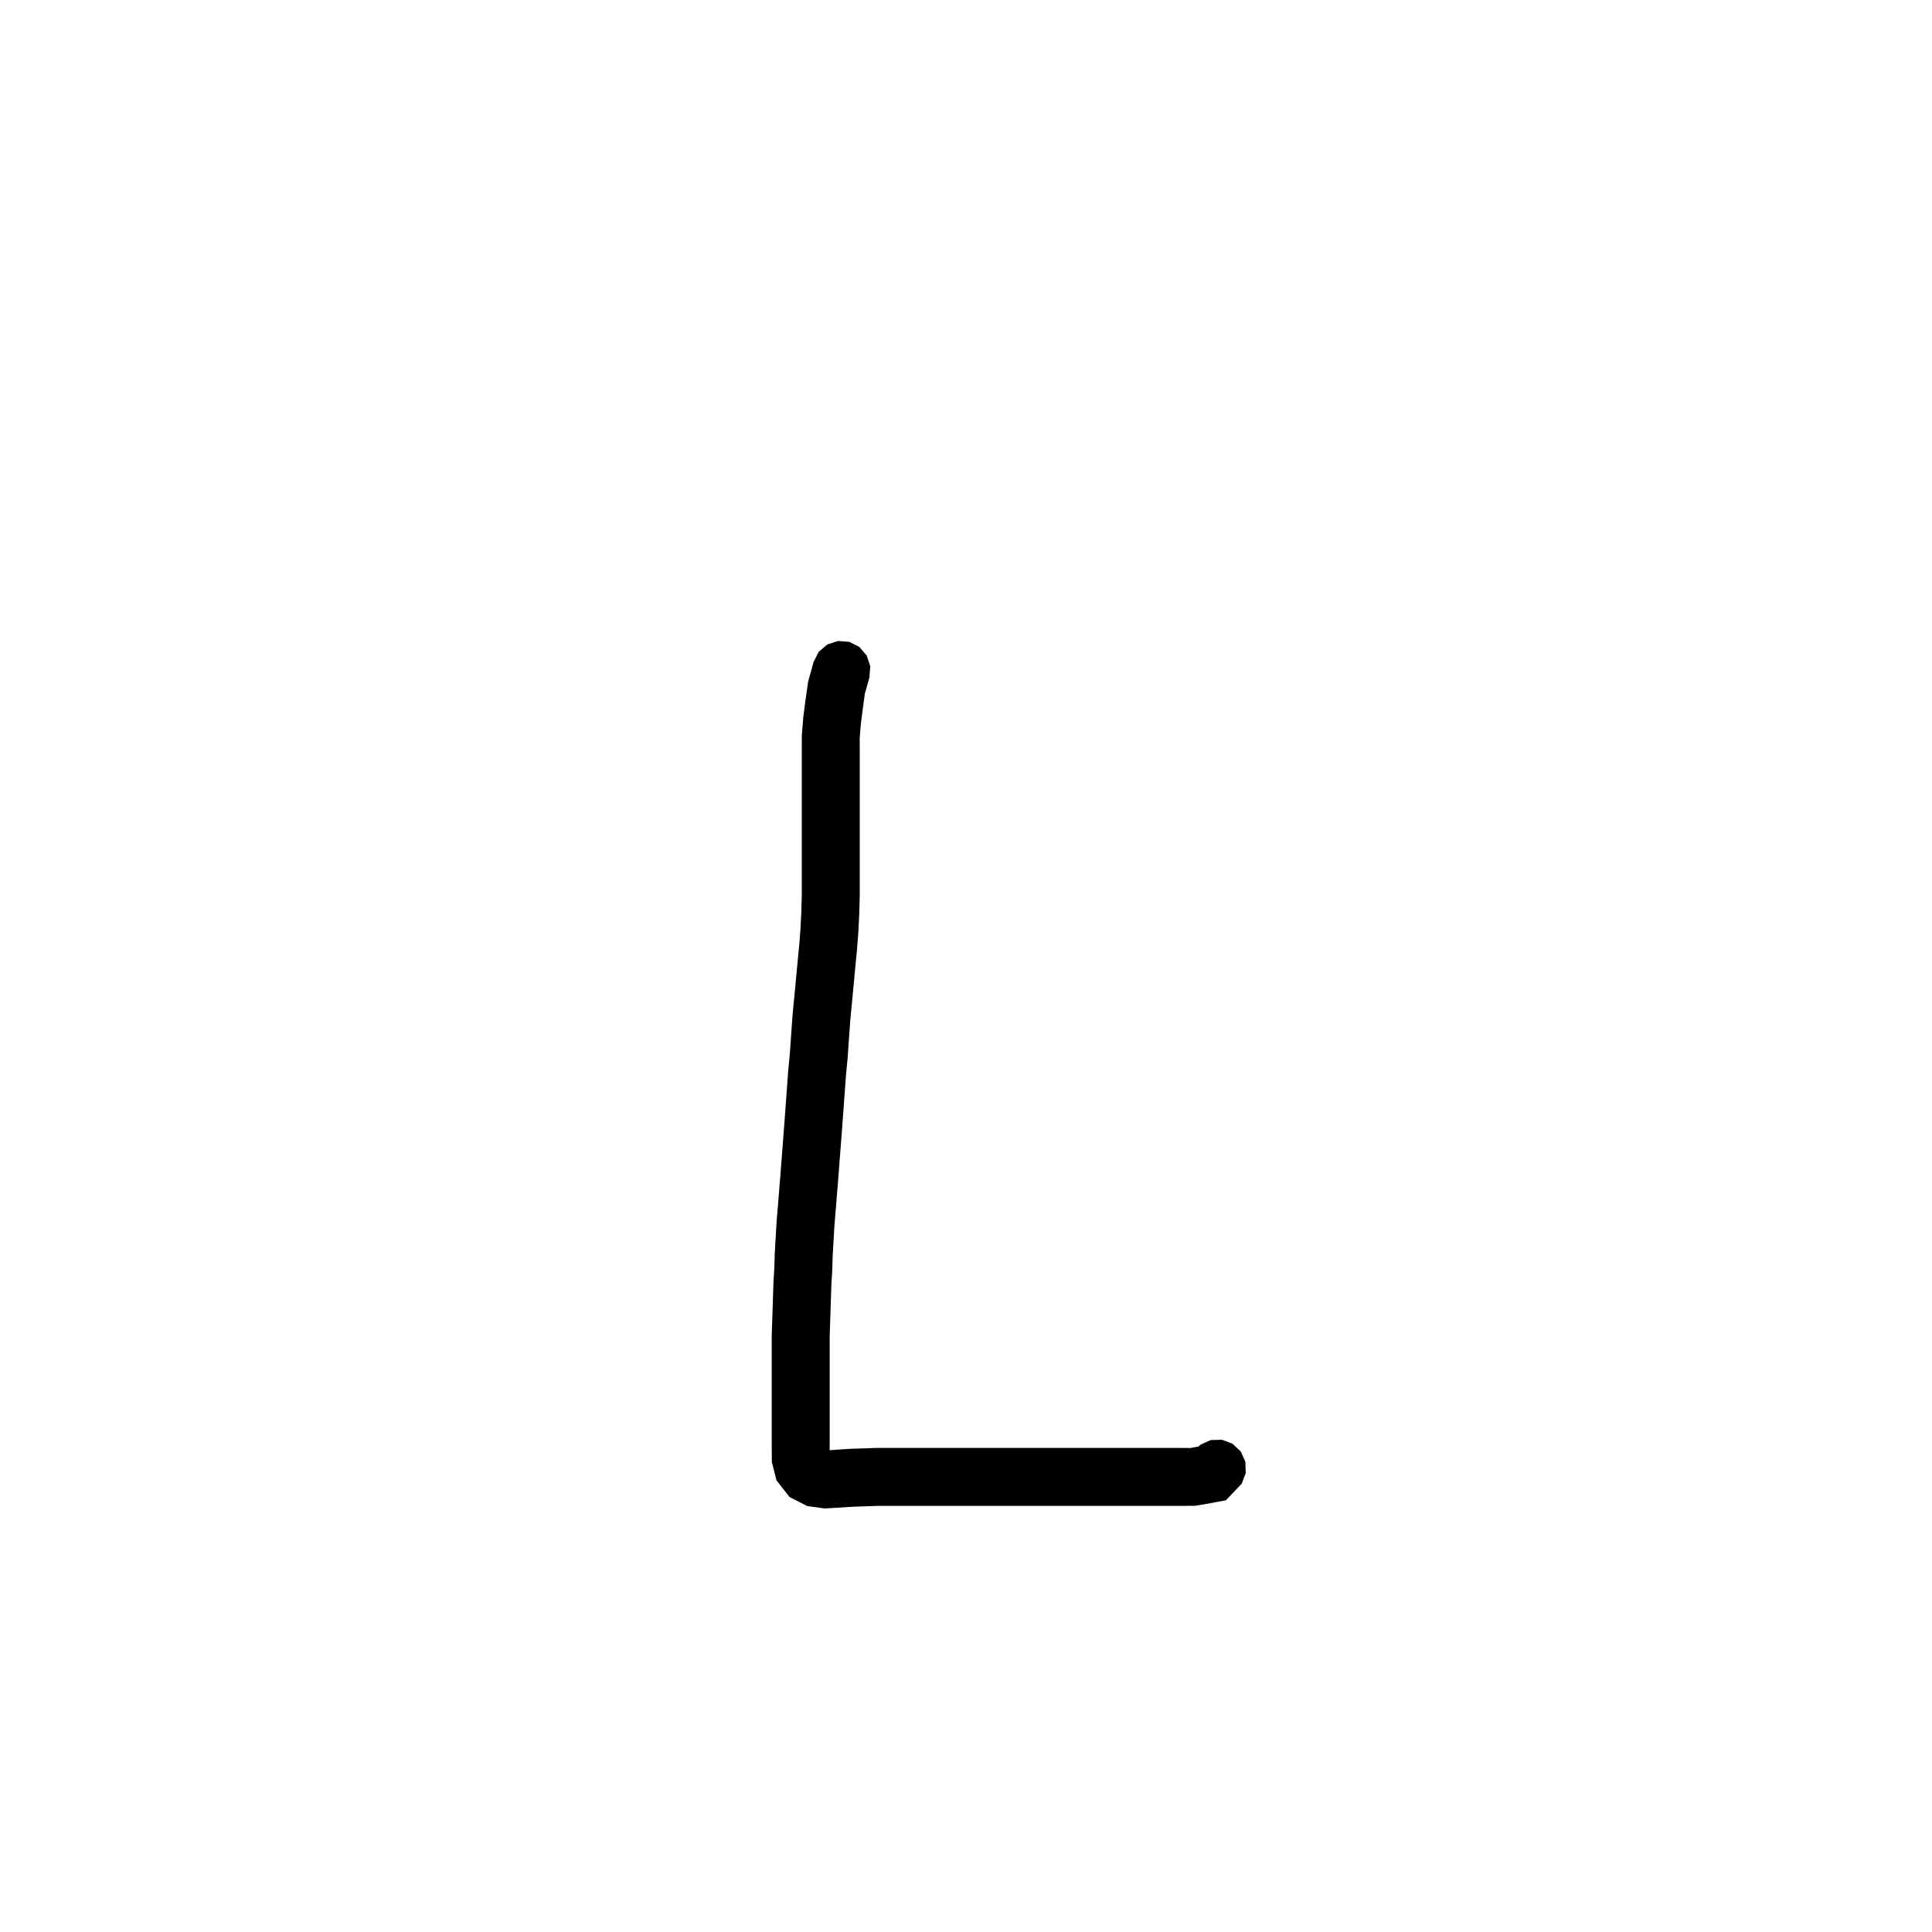
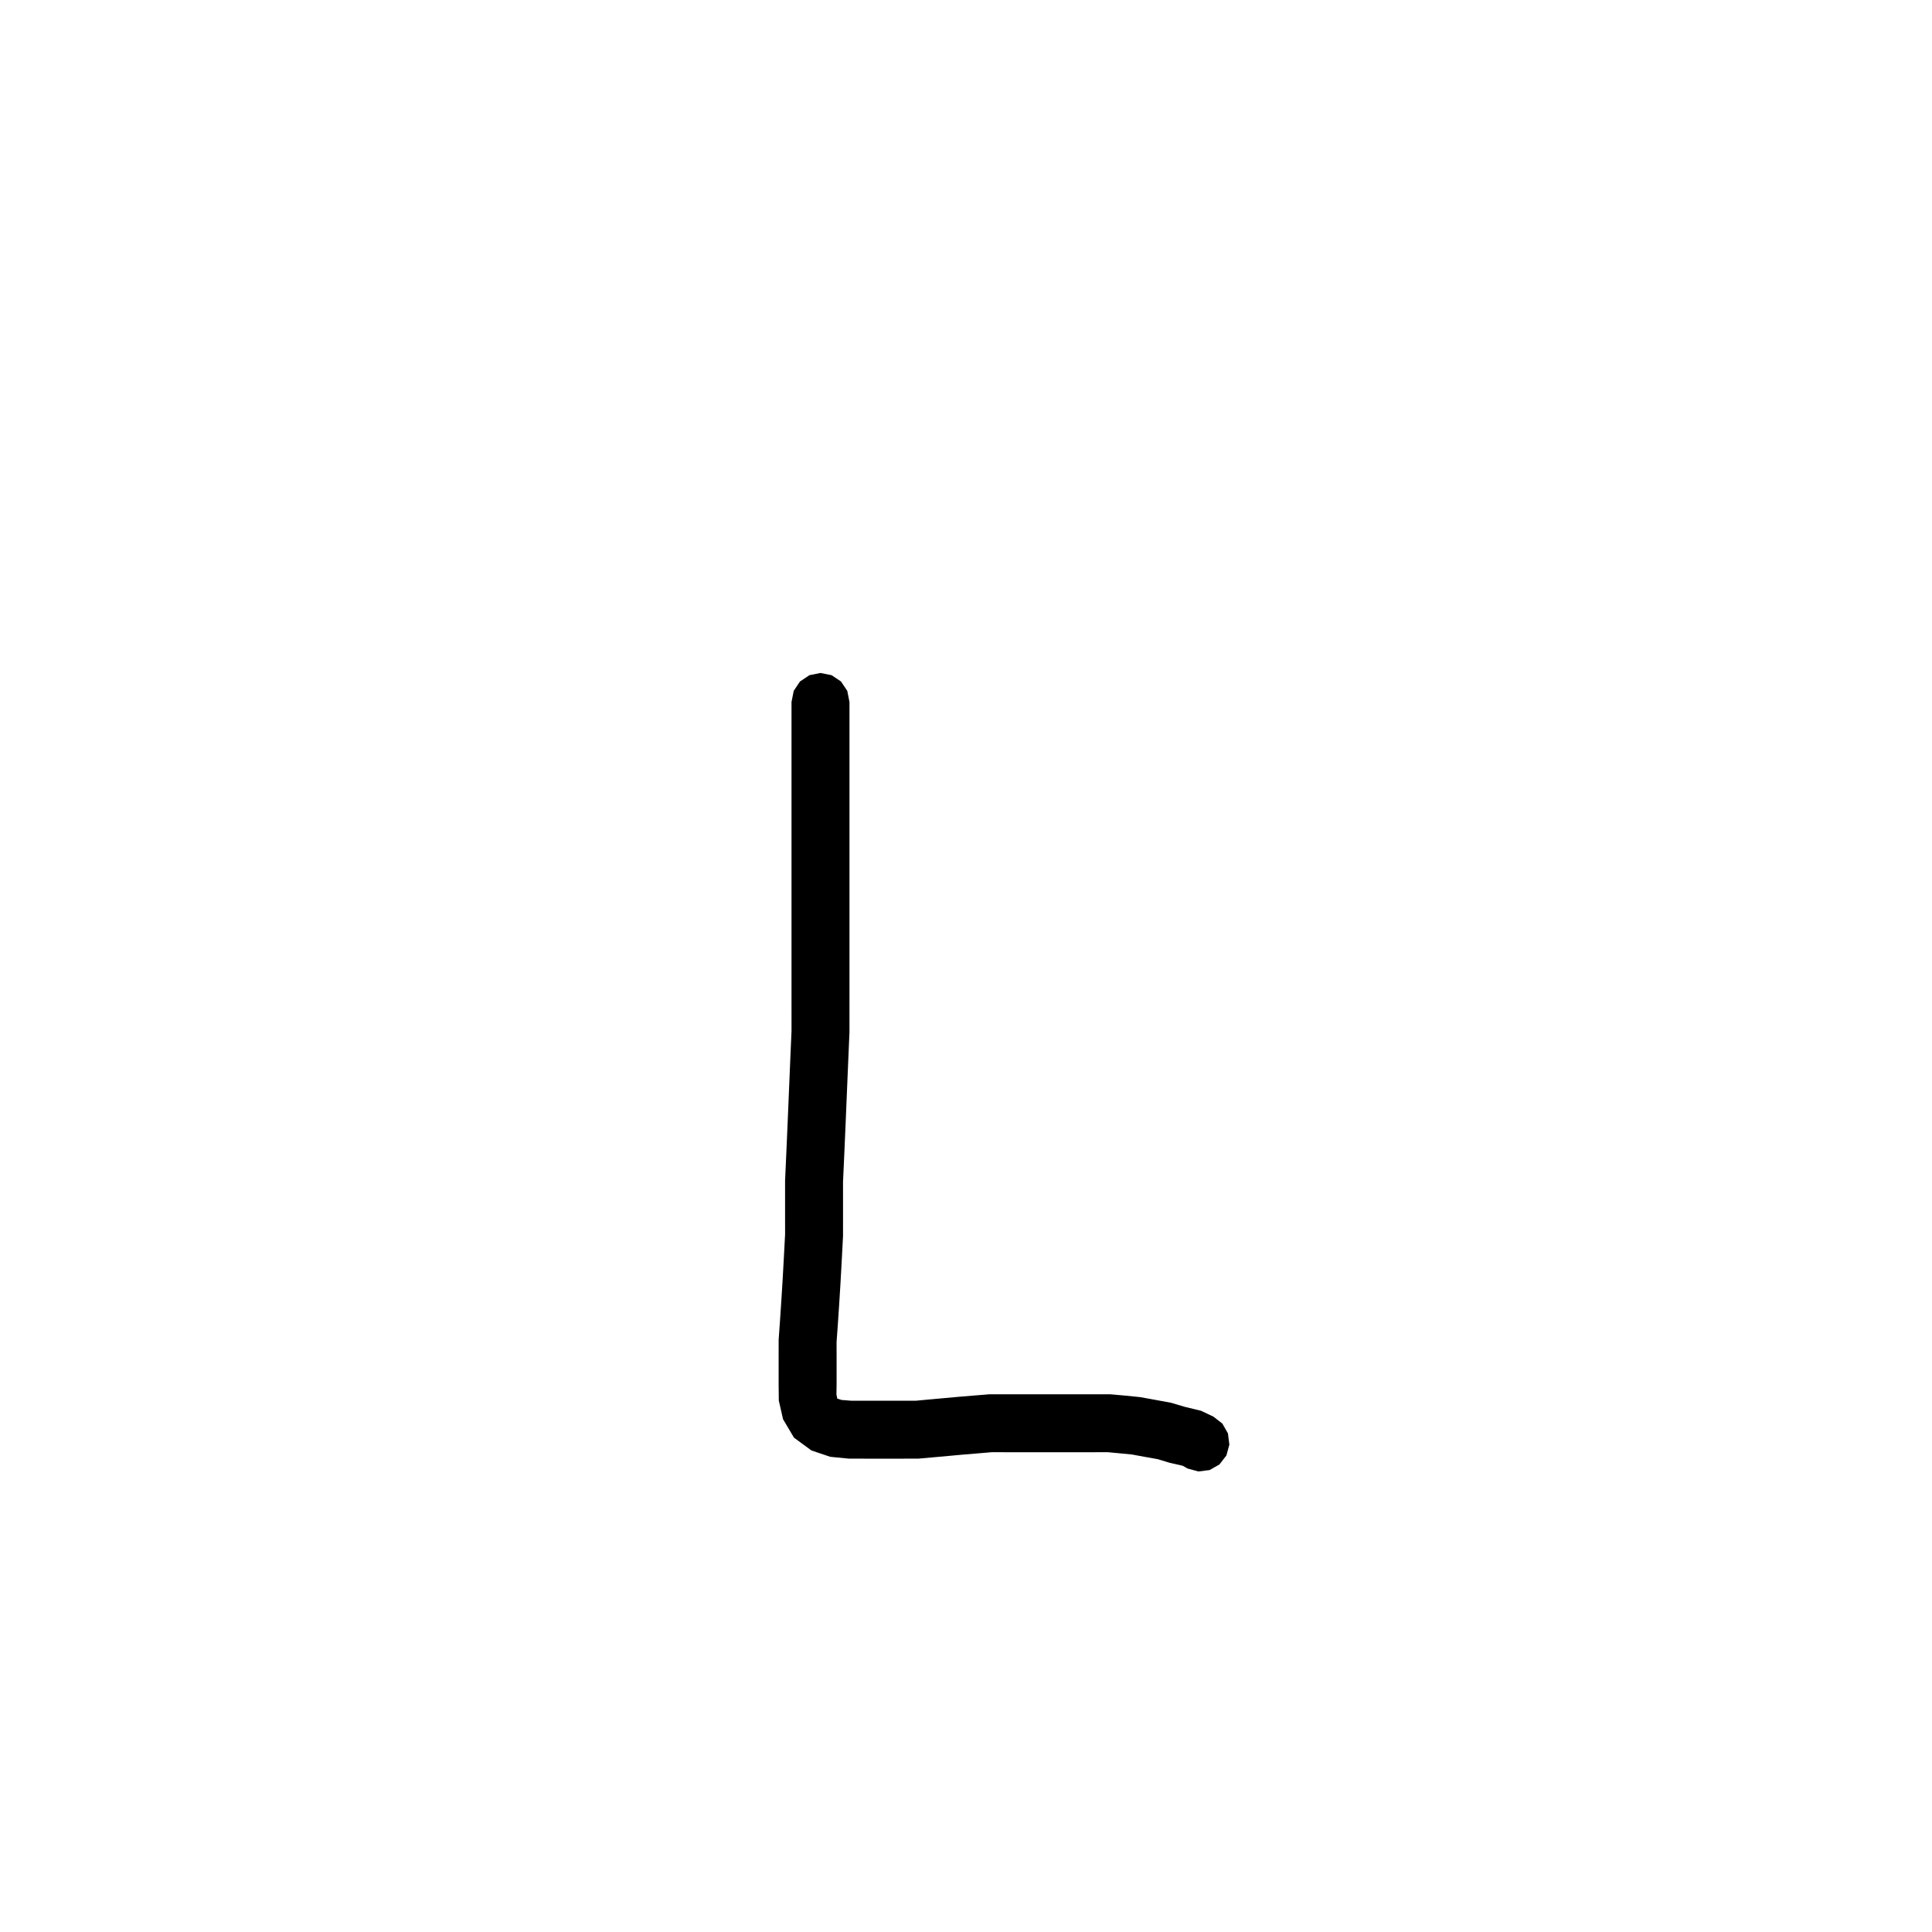
<svg xmlns="http://www.w3.org/2000/svg" viewBox="0 0 300 300" width="300" height="300">
-   <path d="M 126.333 102.787 L 125.487 105.842 L 125.073 108.737 L 124.725 111.462 L 124.504 114.21 L 124.5 116.667 L 124.5 118.933 L 124.5 121.133 L 124.5 123.133 L 124.5 125.267 L 124.5 127.333 L 124.5 129.467 L 124.5 131.667 L 124.5 134.067 L 124.5 136.533 L 124.5 138.941 L 124.436 141.431 L 124.309 144.056 L 124.117 146.613 L 123.854 149.307 L 123.586 152.178 L 123.32 154.973 L 123.049 157.831 L 122.844 160.753 L 122.649 163.564 L 122.382 166.36 L 122.178 169.209 L 121.979 171.938 L 121.779 174.663 L 121.58 177.255 L 121.38 179.855 L 121.181 182.446 L 120.981 184.903 L 120.781 187.37 L 120.577 189.888 L 120.441 192.273 L 120.304 194.602 L 120.238 196.865 L 120.105 199.056 L 120.036 201.188 L 119.969 203.253 L 119.903 205.25 L 119.834 207.327 L 119.833 209.533 L 119.833 211.733 L 119.833 213.867 L 119.833 216.067 L 119.833 218.4 L 119.833 220.533 L 119.833 222.6 L 119.833 224.667 L 119.856 227.048 L 120.574 229.871 L 122.604 232.459 L 125.336 233.852 L 128.05 234.233 L 130.49 234.091 L 132.488 233.961 L 134.422 233.897 L 136.212 233.833 L 138.067 233.833 L 139.933 233.833 L 141.867 233.833 L 143.933 233.833 L 146.133 233.833 L 148.4 233.833 L 150.667 233.833 L 153 233.833 L 155.333 233.833 L 157.6 233.833 L 159.867 233.833 L 162.133 233.833 L 164.333 233.833 L 166.4 233.833 L 168.533 233.833 L 170.533 233.833 L 172.467 233.833 L 174.333 233.833 L 176.2 233.833 L 177.933 233.833 L 179.667 233.833 L 181.467 233.833 L 183.333 233.833 L 185.552 233.82 L 187.344 233.525 L 190.361 232.961 L 192.816 230.385 L 193.438 228.743 L 193.385 226.988 L 192.664 225.387 L 191.385 224.184 L 189.743 223.562 L 187.988 223.615 L 186.387 224.336 L 185.184 225.615 L 186.528 224.817 L 186.123 224.608 L 184.848 224.847 L 183.333 224.833 L 181.467 224.833 L 179.667 224.833 L 177.933 224.833 L 176.2 224.833 L 174.333 224.833 L 172.467 224.833 L 170.533 224.833 L 168.533 224.833 L 166.4 224.833 L 164.333 224.833 L 162.133 224.833 L 159.867 224.833 L 157.6 224.833 L 155.333 224.833 L 153 224.833 L 150.667 224.833 L 148.4 224.833 L 146.133 224.833 L 143.933 224.833 L 141.867 224.833 L 139.933 224.833 L 138.067 224.833 L 136.054 224.834 L 134.112 224.903 L 132.046 224.972 L 129.91 225.109 L 128.217 225.234 L 127.864 225.215 L 128.196 225.408 L 128.759 226.129 L 128.811 226.152 L 128.833 224.667 L 128.833 222.6 L 128.833 220.533 L 128.833 218.4 L 128.833 216.067 L 128.833 213.867 L 128.833 211.733 L 128.833 209.533 L 128.833 207.473 L 128.898 205.55 L 128.964 203.547 L 129.031 201.478 L 129.095 199.477 L 129.229 197.268 L 129.296 194.998 L 129.426 192.794 L 129.556 190.512 L 129.752 188.097 L 129.952 185.63 L 130.153 183.154 L 130.353 180.545 L 130.553 177.945 L 130.754 175.337 L 130.955 172.595 L 131.155 169.858 L 131.351 167.107 L 131.618 164.303 L 131.822 161.38 L 132.018 158.569 L 132.28 155.827 L 132.547 153.022 L 132.813 150.16 L 133.083 147.387 L 133.291 144.611 L 133.43 141.769 L 133.5 139.059 L 133.5 136.533 L 133.5 134.067 L 133.5 131.667 L 133.5 129.467 L 133.5 127.333 L 133.5 125.267 L 133.5 123.133 L 133.5 121.133 L 133.5 118.933 L 133.5 116.667 L 133.496 114.59 L 133.675 112.404 L 133.994 109.929 L 134.291 107.713 L 135 105.213 L 135.134 103.463 L 134.589 101.794 L 133.446 100.461 L 131.88 99.667 L 130.129 99.532 L 128.46 100.078 L 127.128 101.221 Z" fill="black" fill-rule="nonzero" />
+   <path d="M 122.906 109 L 122.906 111.667 L 122.906 114.8 L 122.906 118.4 L 122.906 122.4 L 122.906 127 L 122.906 131.8 L 122.906 136.6 L 122.906 141.4 L 122.906 146 L 122.906 150.6 L 122.906 155.4 L 122.907 160.104 L 122.71 164.609 L 122.51 169.413 L 122.31 174.209 L 122.111 178.8 L 121.907 183.298 L 121.906 187.8 L 121.908 191.685 L 121.713 195.357 L 121.514 198.936 L 121.316 202.11 L 121.117 205.09 L 120.91 208.027 L 120.906 210.6 L 120.906 212.8 L 120.906 215 L 120.931 217.471 L 121.593 220.38 L 123.289 223.241 L 125.994 225.225 L 128.924 226.213 L 131.802 226.495 L 134.206 226.5 L 136.406 226.5 L 138.406 226.5 L 140.406 226.5 L 142.62 226.495 L 145.014 226.282 L 147.214 226.082 L 149.396 225.883 L 151.78 225.684 L 154.002 225.496 L 156.006 225.5 L 158.406 225.5 L 160.806 225.5 L 163.006 225.5 L 165.406 225.5 L 167.806 225.5 L 170.006 225.5 L 172.002 225.495 L 173.98 225.68 L 175.77 225.855 L 177.801 226.227 L 179.764 226.578 L 181.651 227.149 L 183.65 227.602 L 184.394 228.025 L 186.087 228.489 L 187.829 228.269 L 189.355 227.4 L 190.431 226.012 L 190.895 224.319 L 190.675 222.577 L 189.806 221.052 L 188.419 219.975 L 186.496 219.064 L 183.962 218.451 L 181.849 217.822 L 179.411 217.373 L 177.043 216.945 L 174.833 216.72 L 172.411 216.505 L 170.006 216.5 L 167.806 216.5 L 165.406 216.5 L 163.006 216.5 L 160.806 216.5 L 158.406 216.5 L 156.006 216.5 L 153.611 216.504 L 151.033 216.716 L 148.616 216.917 L 146.399 217.118 L 144.199 217.318 L 142.192 217.505 L 140.406 217.5 L 138.406 217.5 L 136.406 217.5 L 134.206 217.5 L 132.211 217.505 L 130.689 217.387 L 130.019 217.175 L 129.923 217.159 L 130.02 217.22 L 129.882 216.529 L 129.906 215 L 129.906 212.8 L 129.906 210.6 L 129.903 208.373 L 130.096 205.71 L 130.297 202.69 L 130.498 199.464 L 130.7 195.843 L 130.905 191.915 L 130.906 187.8 L 130.905 183.502 L 131.102 179.2 L 131.302 174.591 L 131.502 169.787 L 131.702 164.991 L 131.905 160.296 L 131.906 155.4 L 131.906 150.6 L 131.906 146 L 131.906 141.4 L 131.906 136.6 L 131.906 131.8 L 131.906 127 L 131.906 122.4 L 131.906 118.4 L 131.906 114.8 L 131.906 111.667 L 131.906 109 L 131.564 107.278 L 130.588 105.818 L 129.128 104.843 L 127.406 104.5 L 125.684 104.843 L 124.224 105.818 L 123.249 107.278 Z" fill="black" fill-rule="nonzero" />
</svg>
